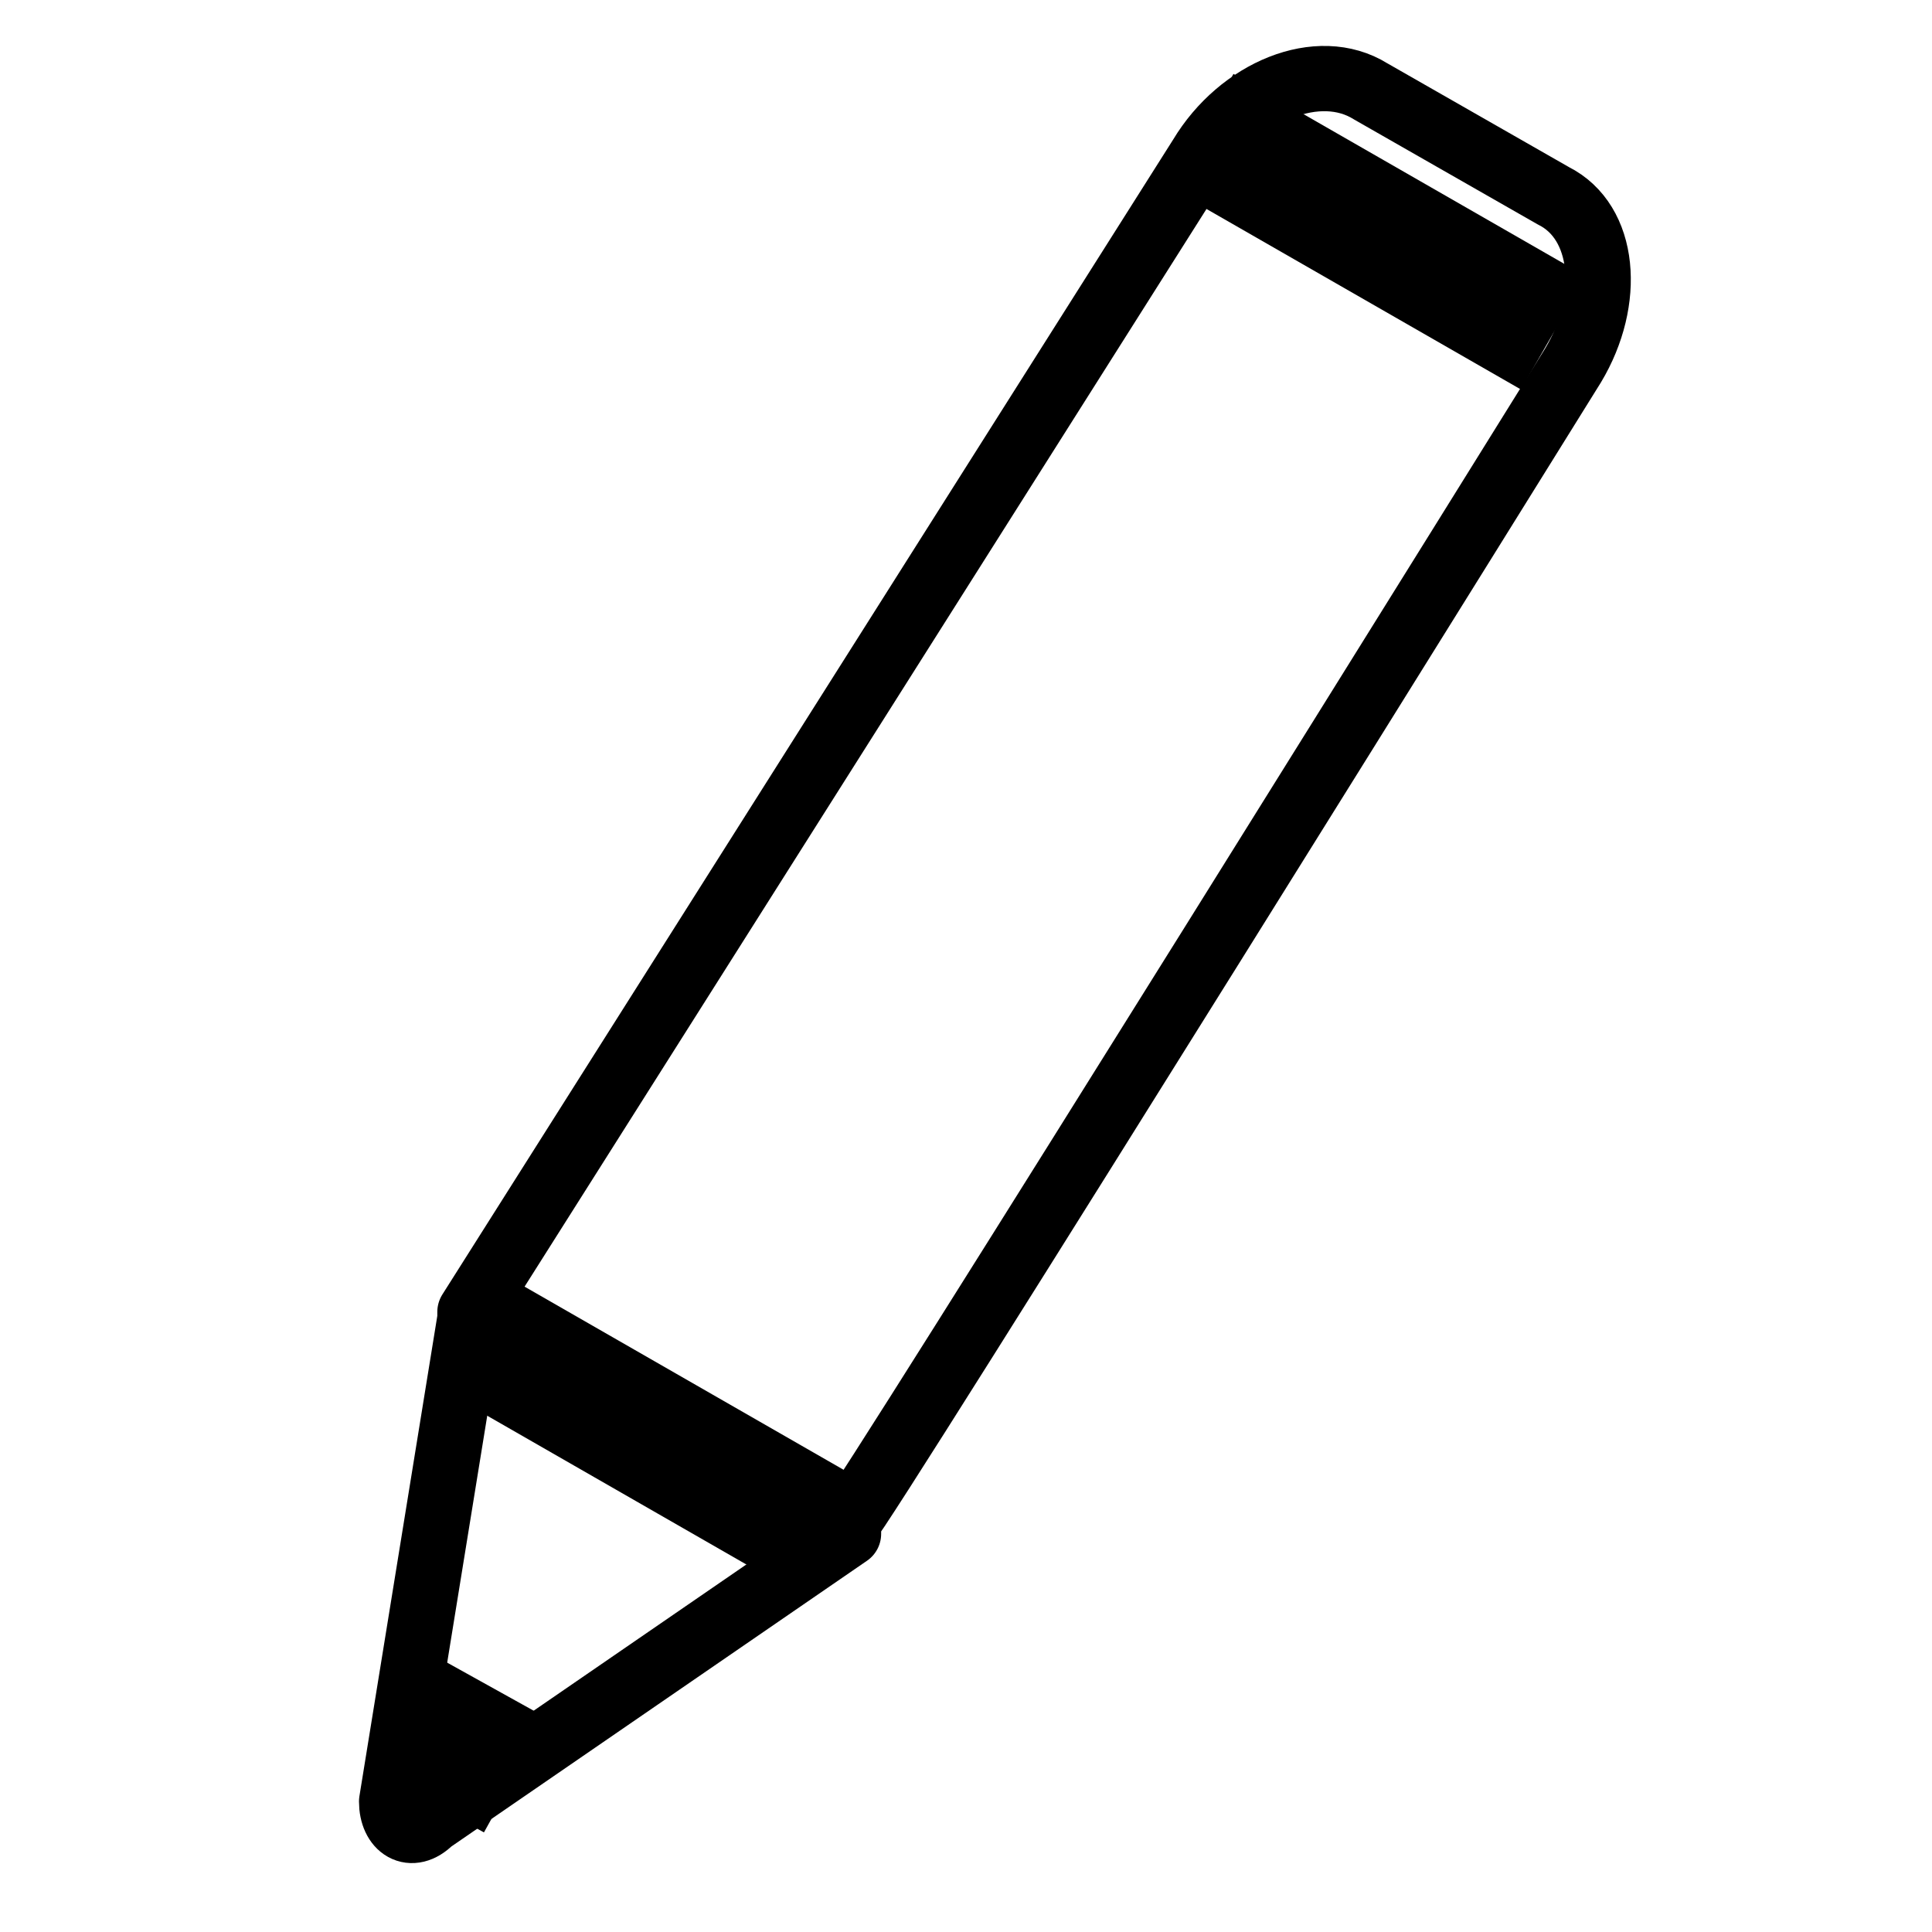
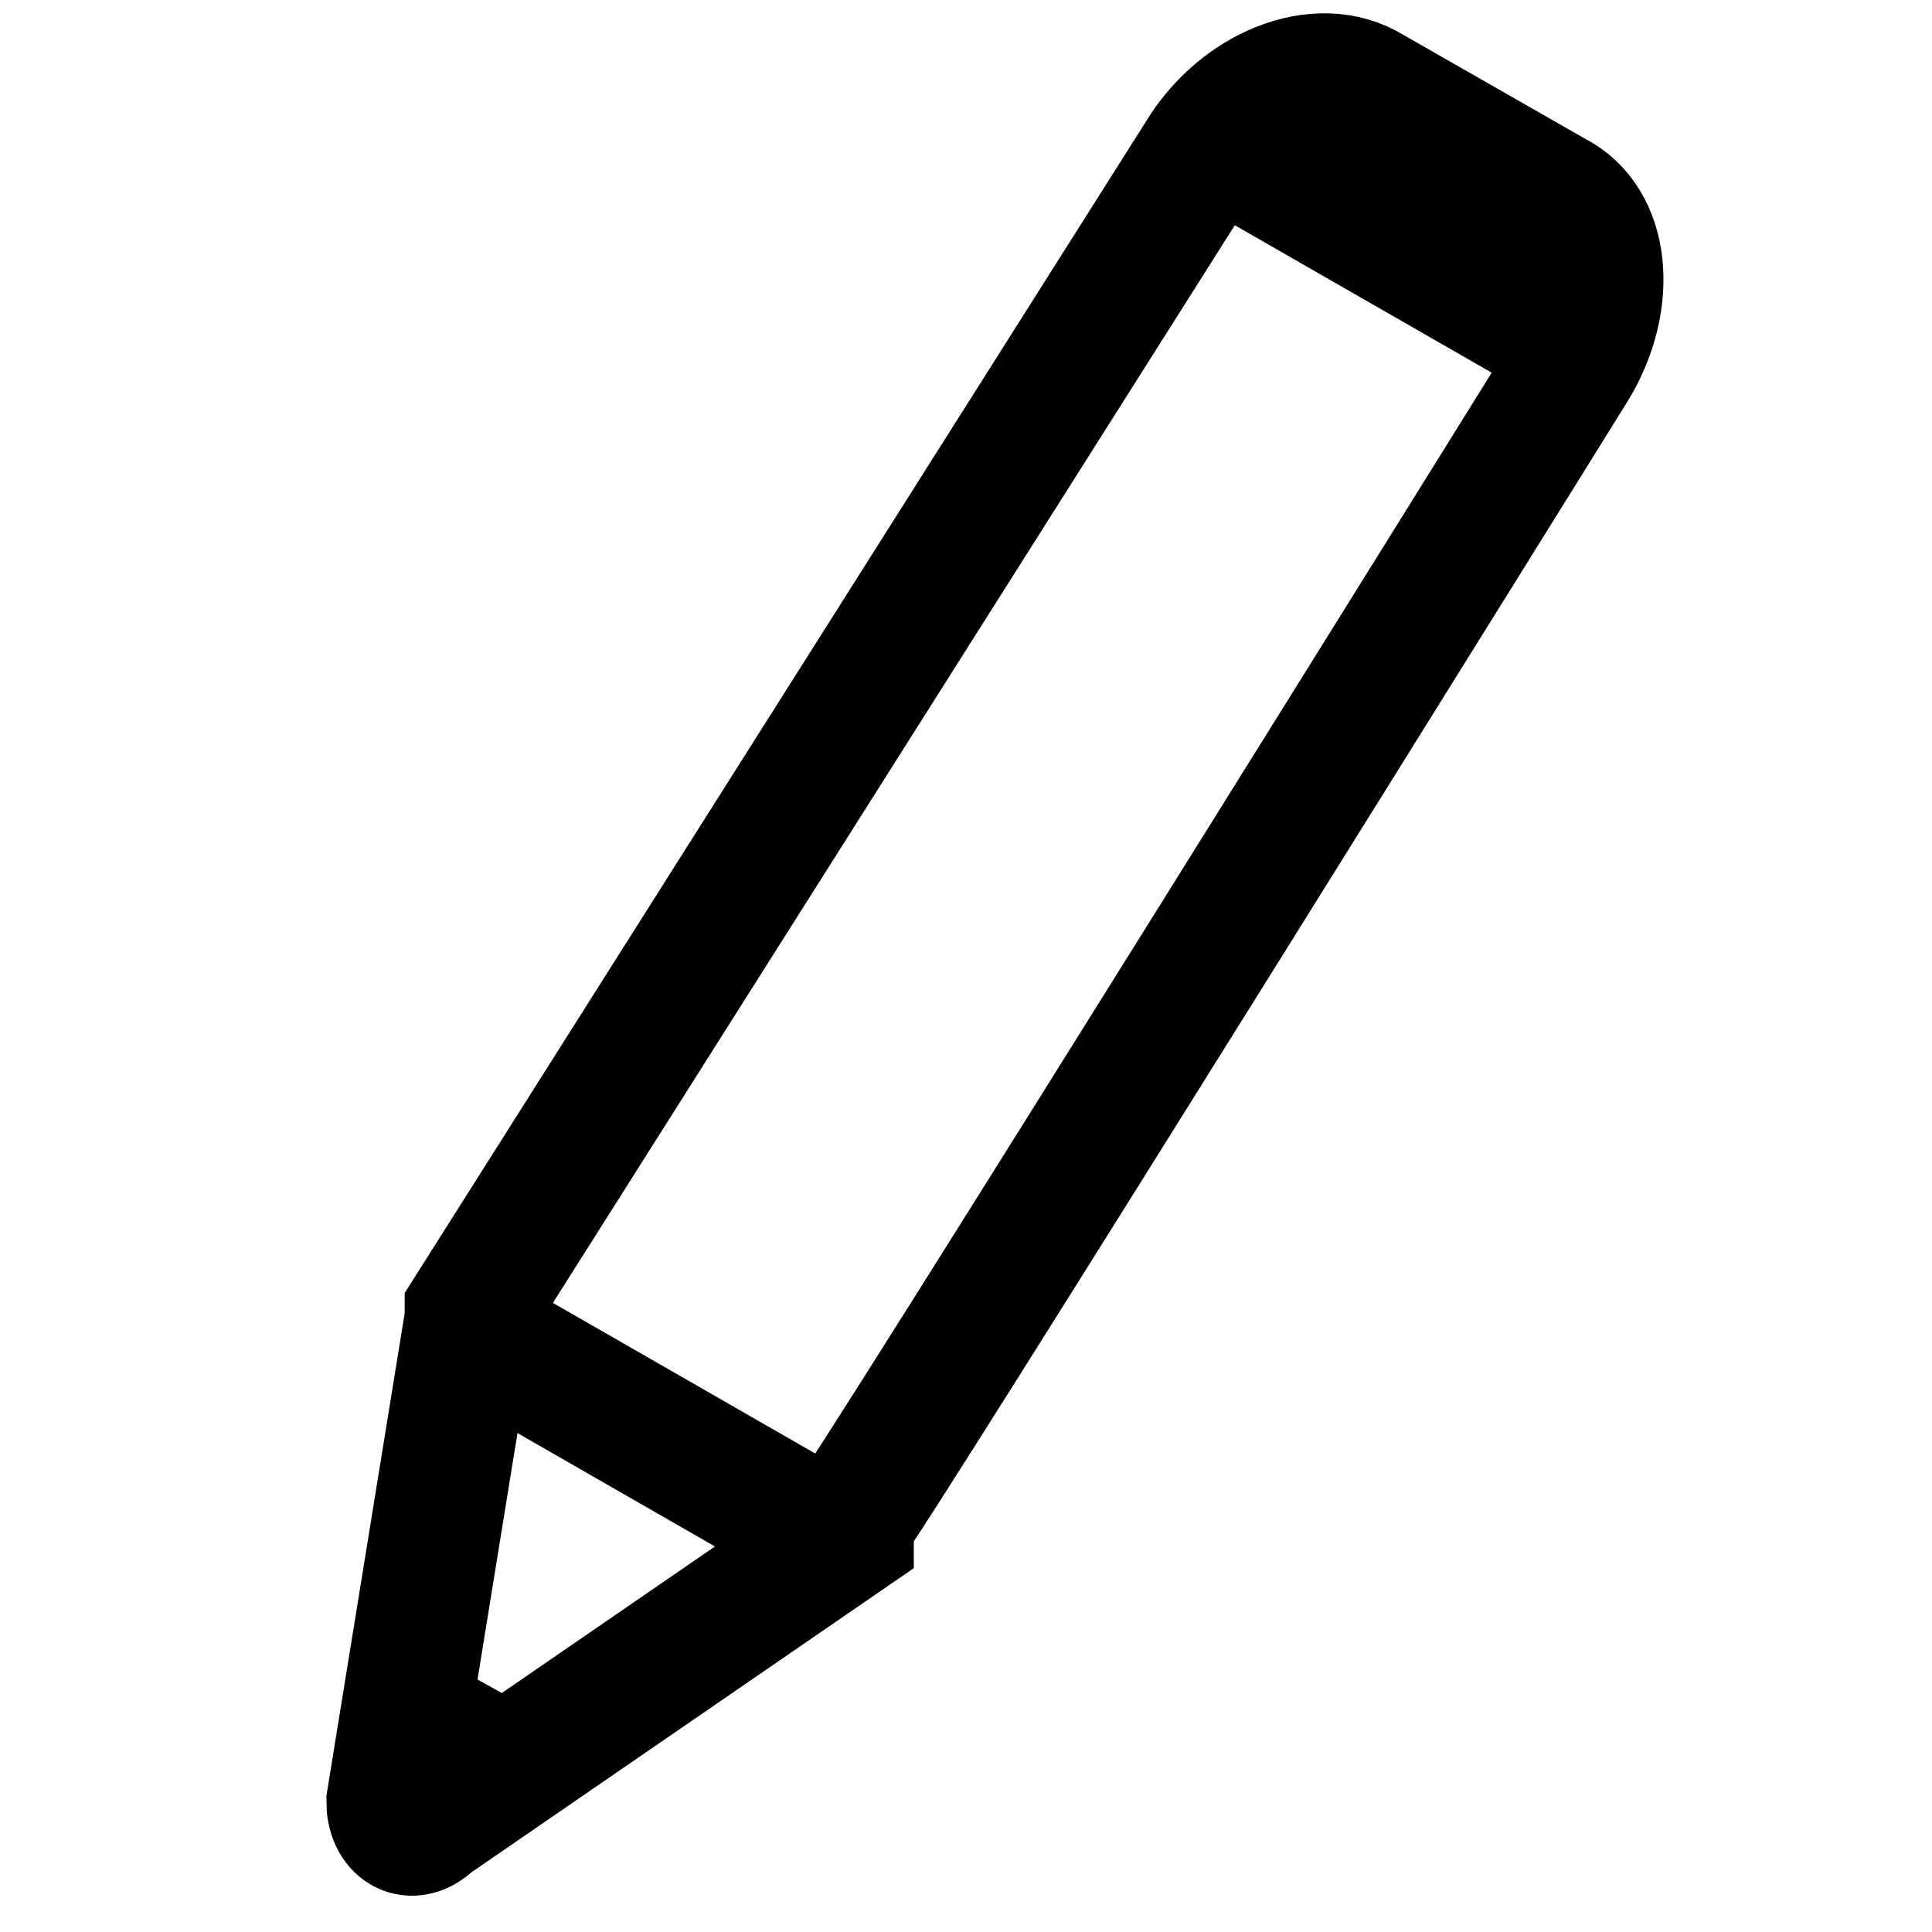
<svg xmlns="http://www.w3.org/2000/svg" id="prefix__Layer_2" version="1.1" viewBox="0 0 29.6 29.6">
  <defs>
    <style>
            .prefix__st0{stroke-miterlimit:10;fill:none;stroke:currentColor;stroke-width:2px}
        </style>
  </defs>
-   <path fill="none" stroke="#000" stroke-linecap="round" stroke-linejoin="round" stroke-width="1" d="m7.2 20.2-.6 3.7-.6 3.7c0 .4.3.6.6.3l3.2-2.2 3.2-2.2v-.2c.1 0 11.1-17.7 11.1-17.7.6-1 .5-2.2-.3-2.6L21 1.4c-.8-.5-2 0-2.6 1L7.2 20.1h0v.1Z" />
+   <path class="prefix__st0" d="m7.2 20.2-.6 3.7-.6 3.7c0 .4.3.6.6.3l3.2-2.2 3.2-2.2v-.2c.1 0 11.1-17.7 11.1-17.7.6-1 .5-2.2-.3-2.6L21 1.4c-.8-.5-2 0-2.6 1L7.2 20.1h0v.1Z" />
  <path d="M12.8 23.6 7.4 20.5" class="prefix__st0" />
  <path d="M23.8 5.1 18.4 2" class="prefix__st0" />
  <path d="M7.9 27.2 6.1 26.2" class="prefix__st0" />
</svg>
